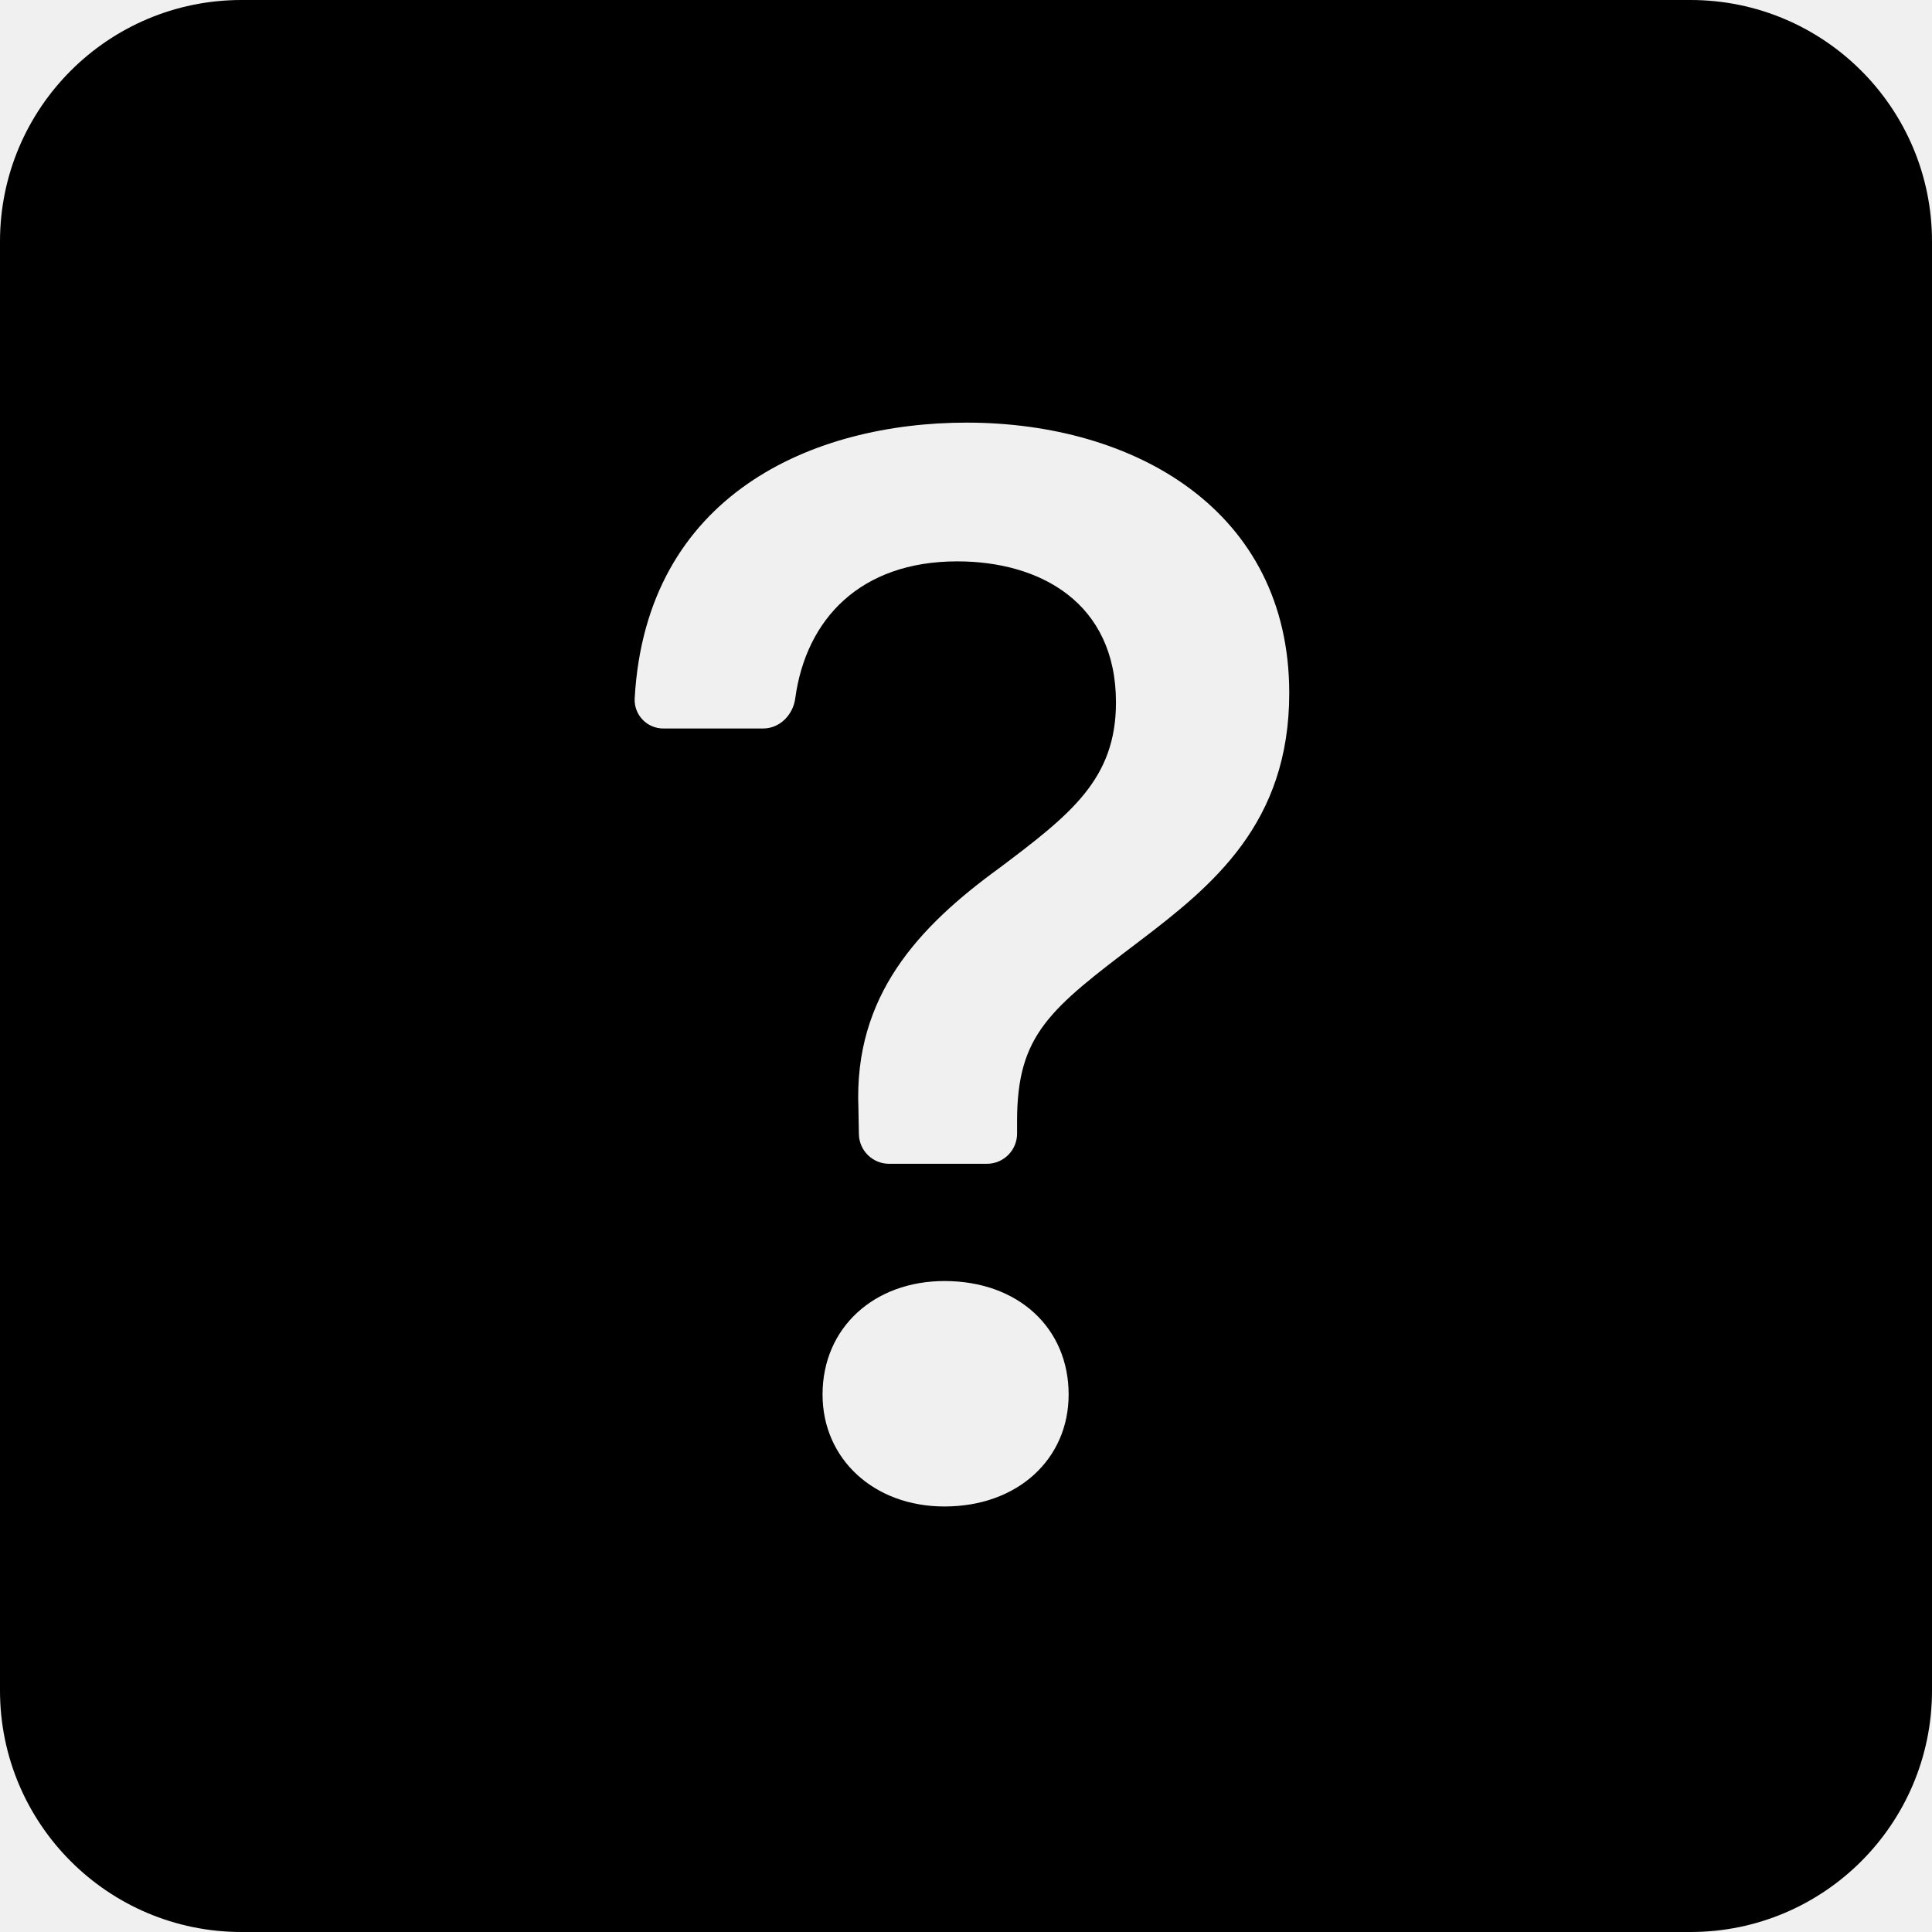
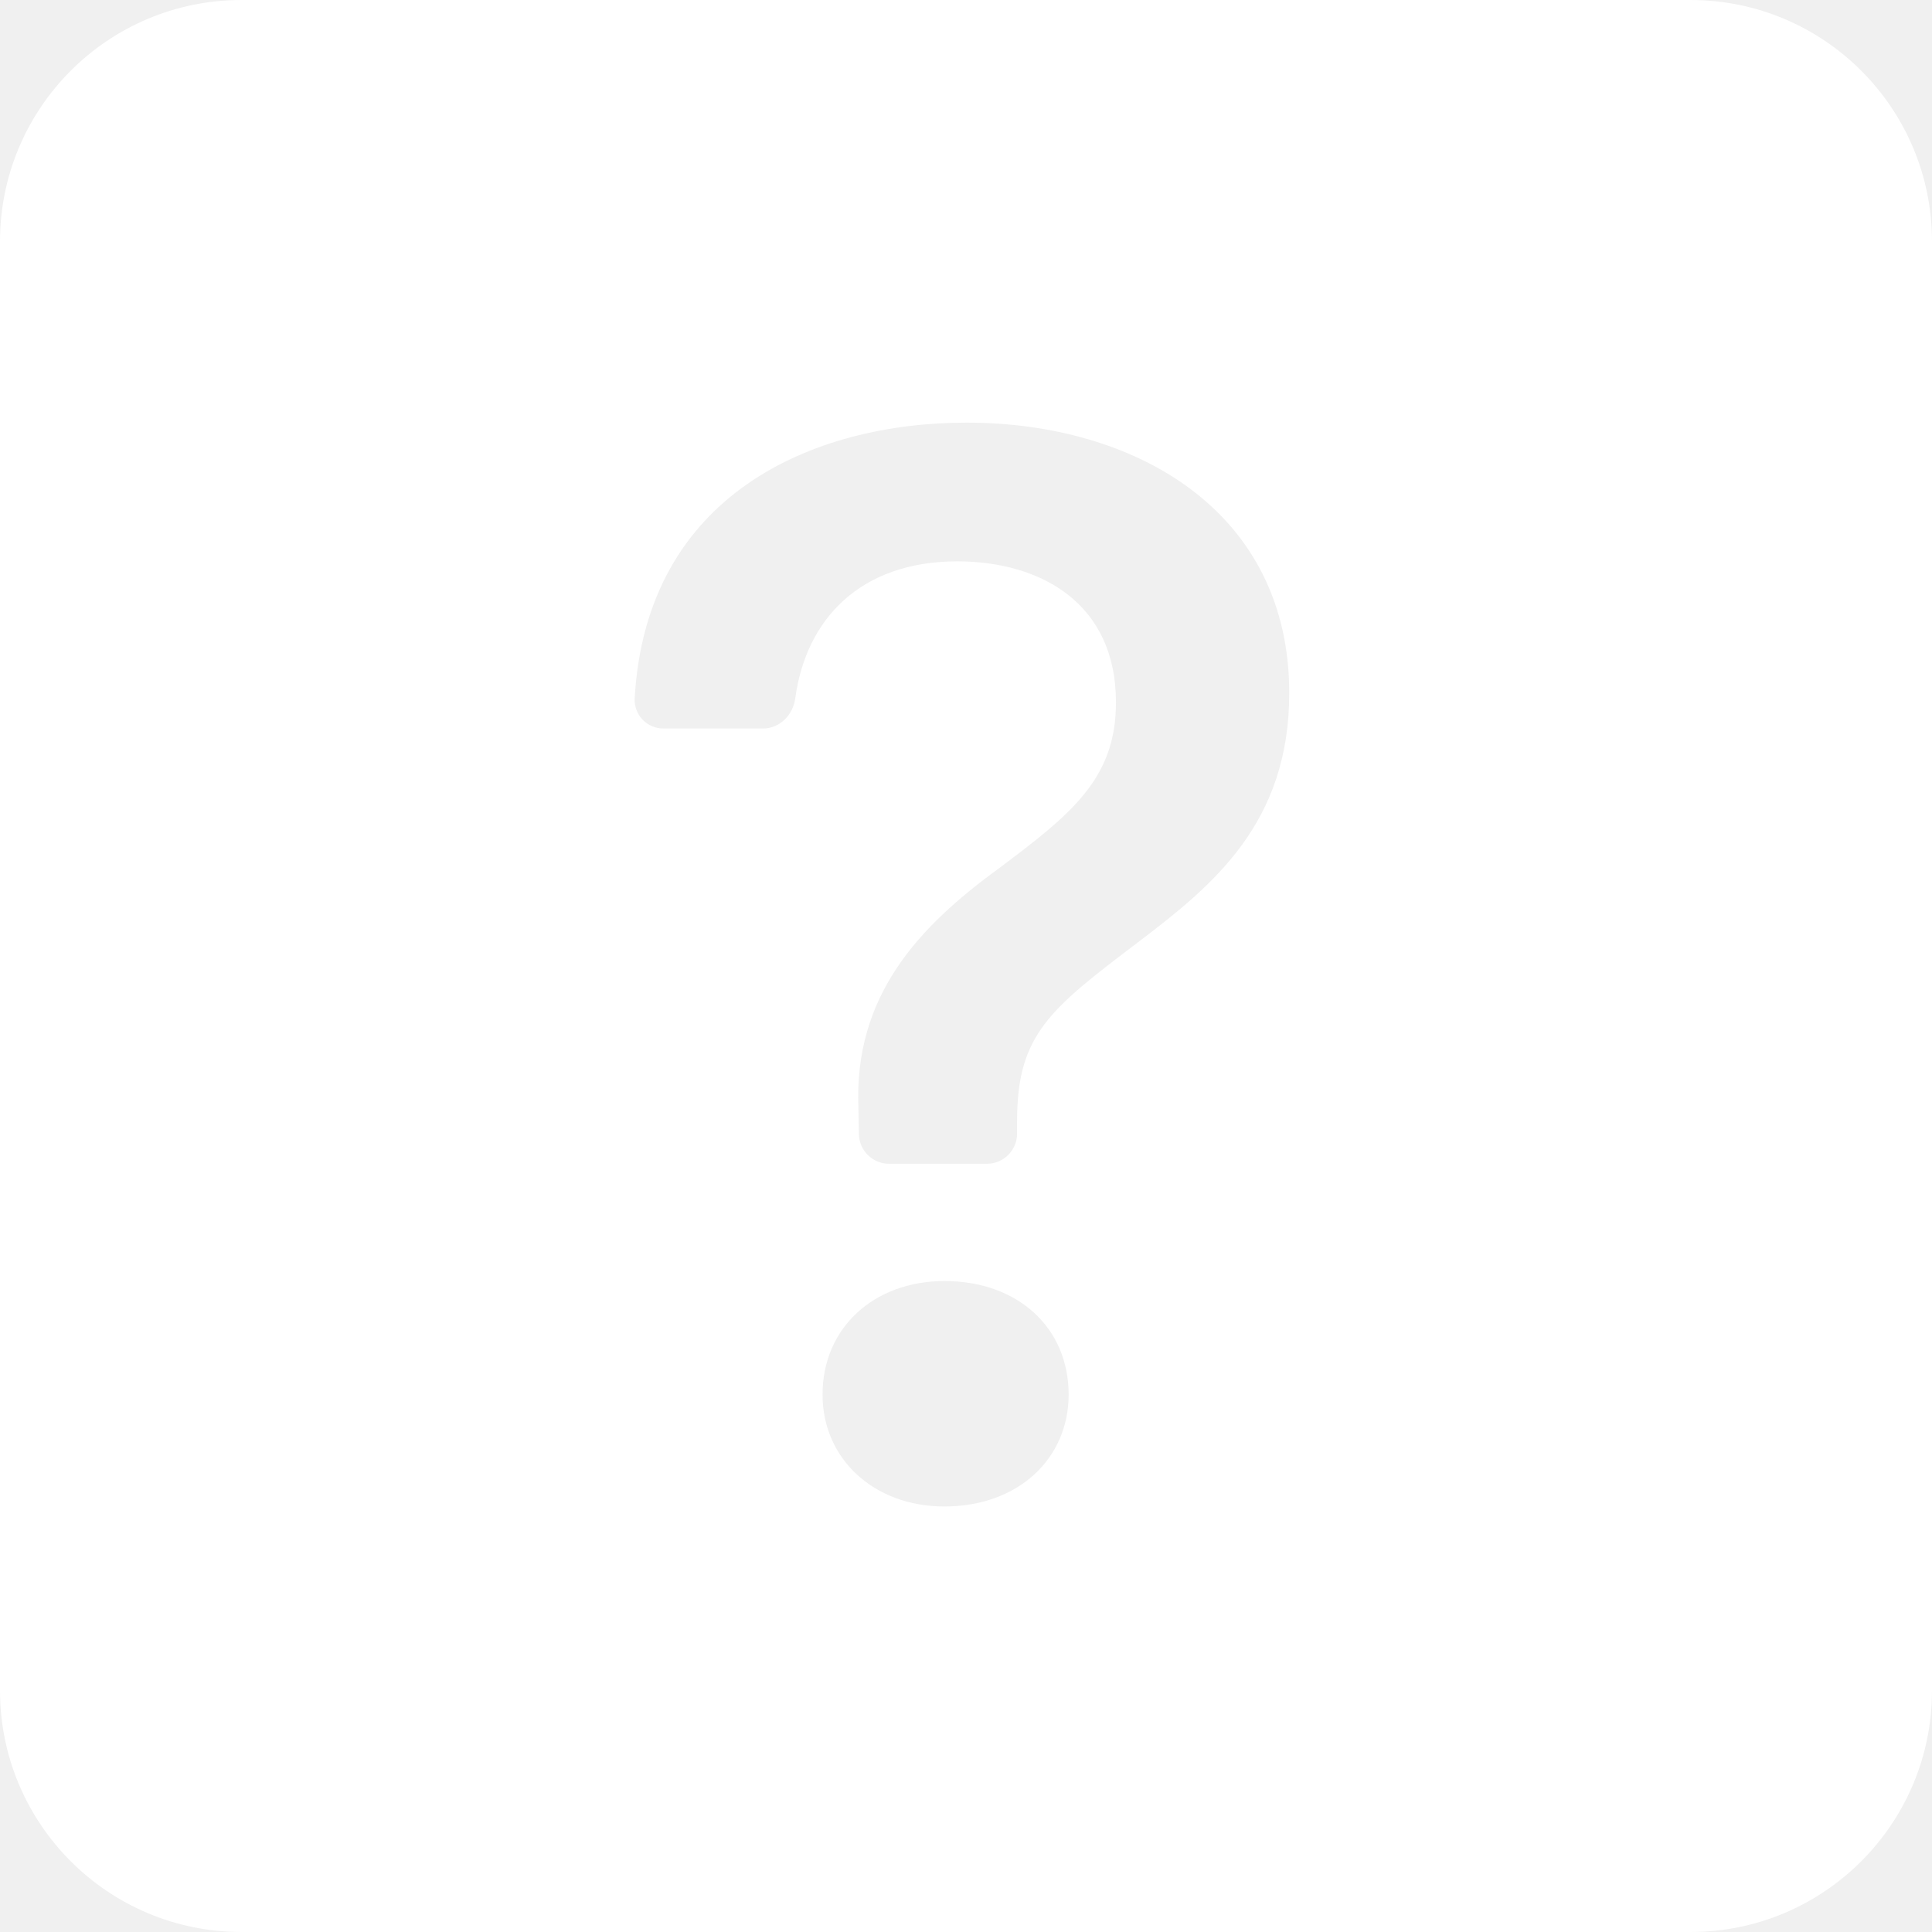
- <svg xmlns="http://www.w3.org/2000/svg" class="bi bi-question-square-fill" fill="currentColor" height="16" viewBox="0 0 16 16" width="16">
+ <svg xmlns="http://www.w3.org/2000/svg" class="bi bi-question-square-fill" fill="#fff" height="16" viewBox="0 0 16 16" width="16">
  <path d="M2 0a2 2 0 0 0-2 2v12a2 2 0 0 0 2 2h12a2 2 0 0 0 2-2V2a2 2 0 0 0-2-2H2zm3.496 6.033a.237.237 0 0 1-.24-.247C5.35 4.091 6.737 3.5 8.005 3.5c1.396 0 2.672.73 2.672 2.24 0 1.08-.635 1.594-1.244 2.057-.737.559-1.01.768-1.01 1.486v.105a.25.25 0 0 1-.25.25h-.81a.25.25 0 0 1-.25-.246l-.004-.217c-.038-.927.495-1.498 1.168-1.987.59-.444.965-.736.965-1.371 0-.825-.628-1.168-1.314-1.168-.803 0-1.253.478-1.342 1.134-.018.137-.128.25-.266.25h-.825zm2.325 6.443c-.584 0-1.009-.394-1.009-.927 0-.552.425-.94 1.01-.94.609 0 1.028.388 1.028.94 0 .533-.42.927-1.029.927z" />
</svg>
